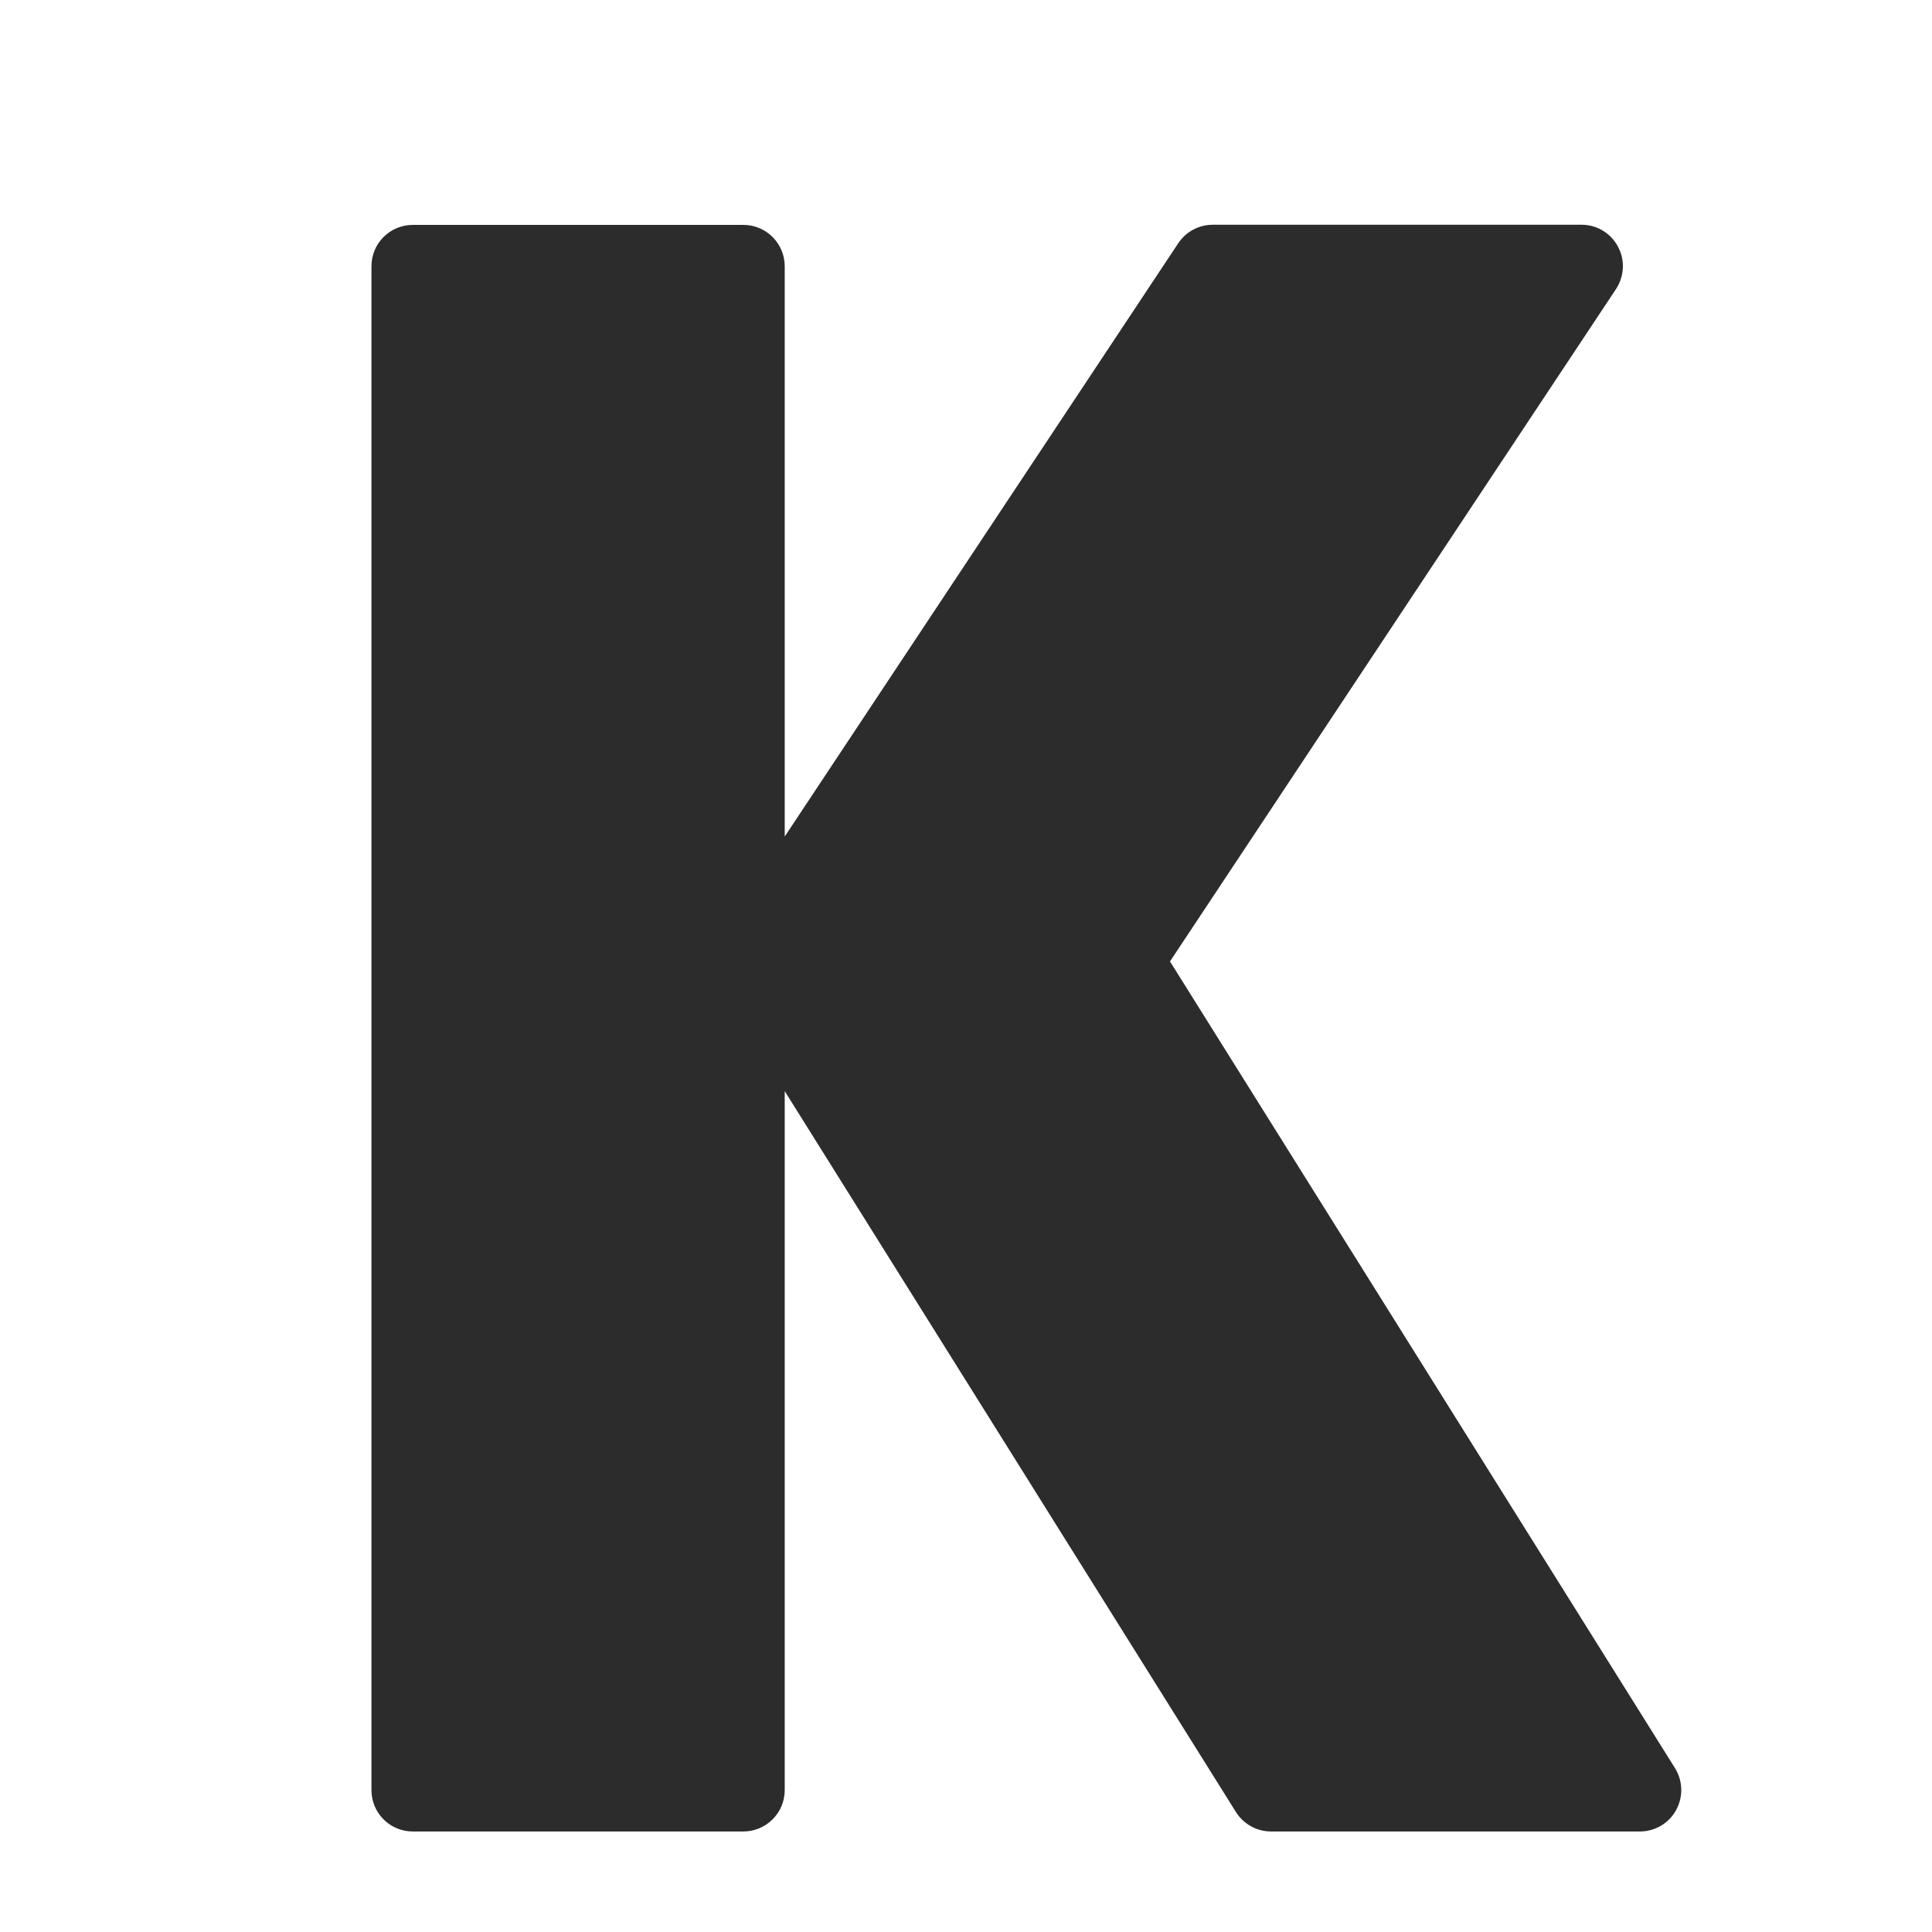
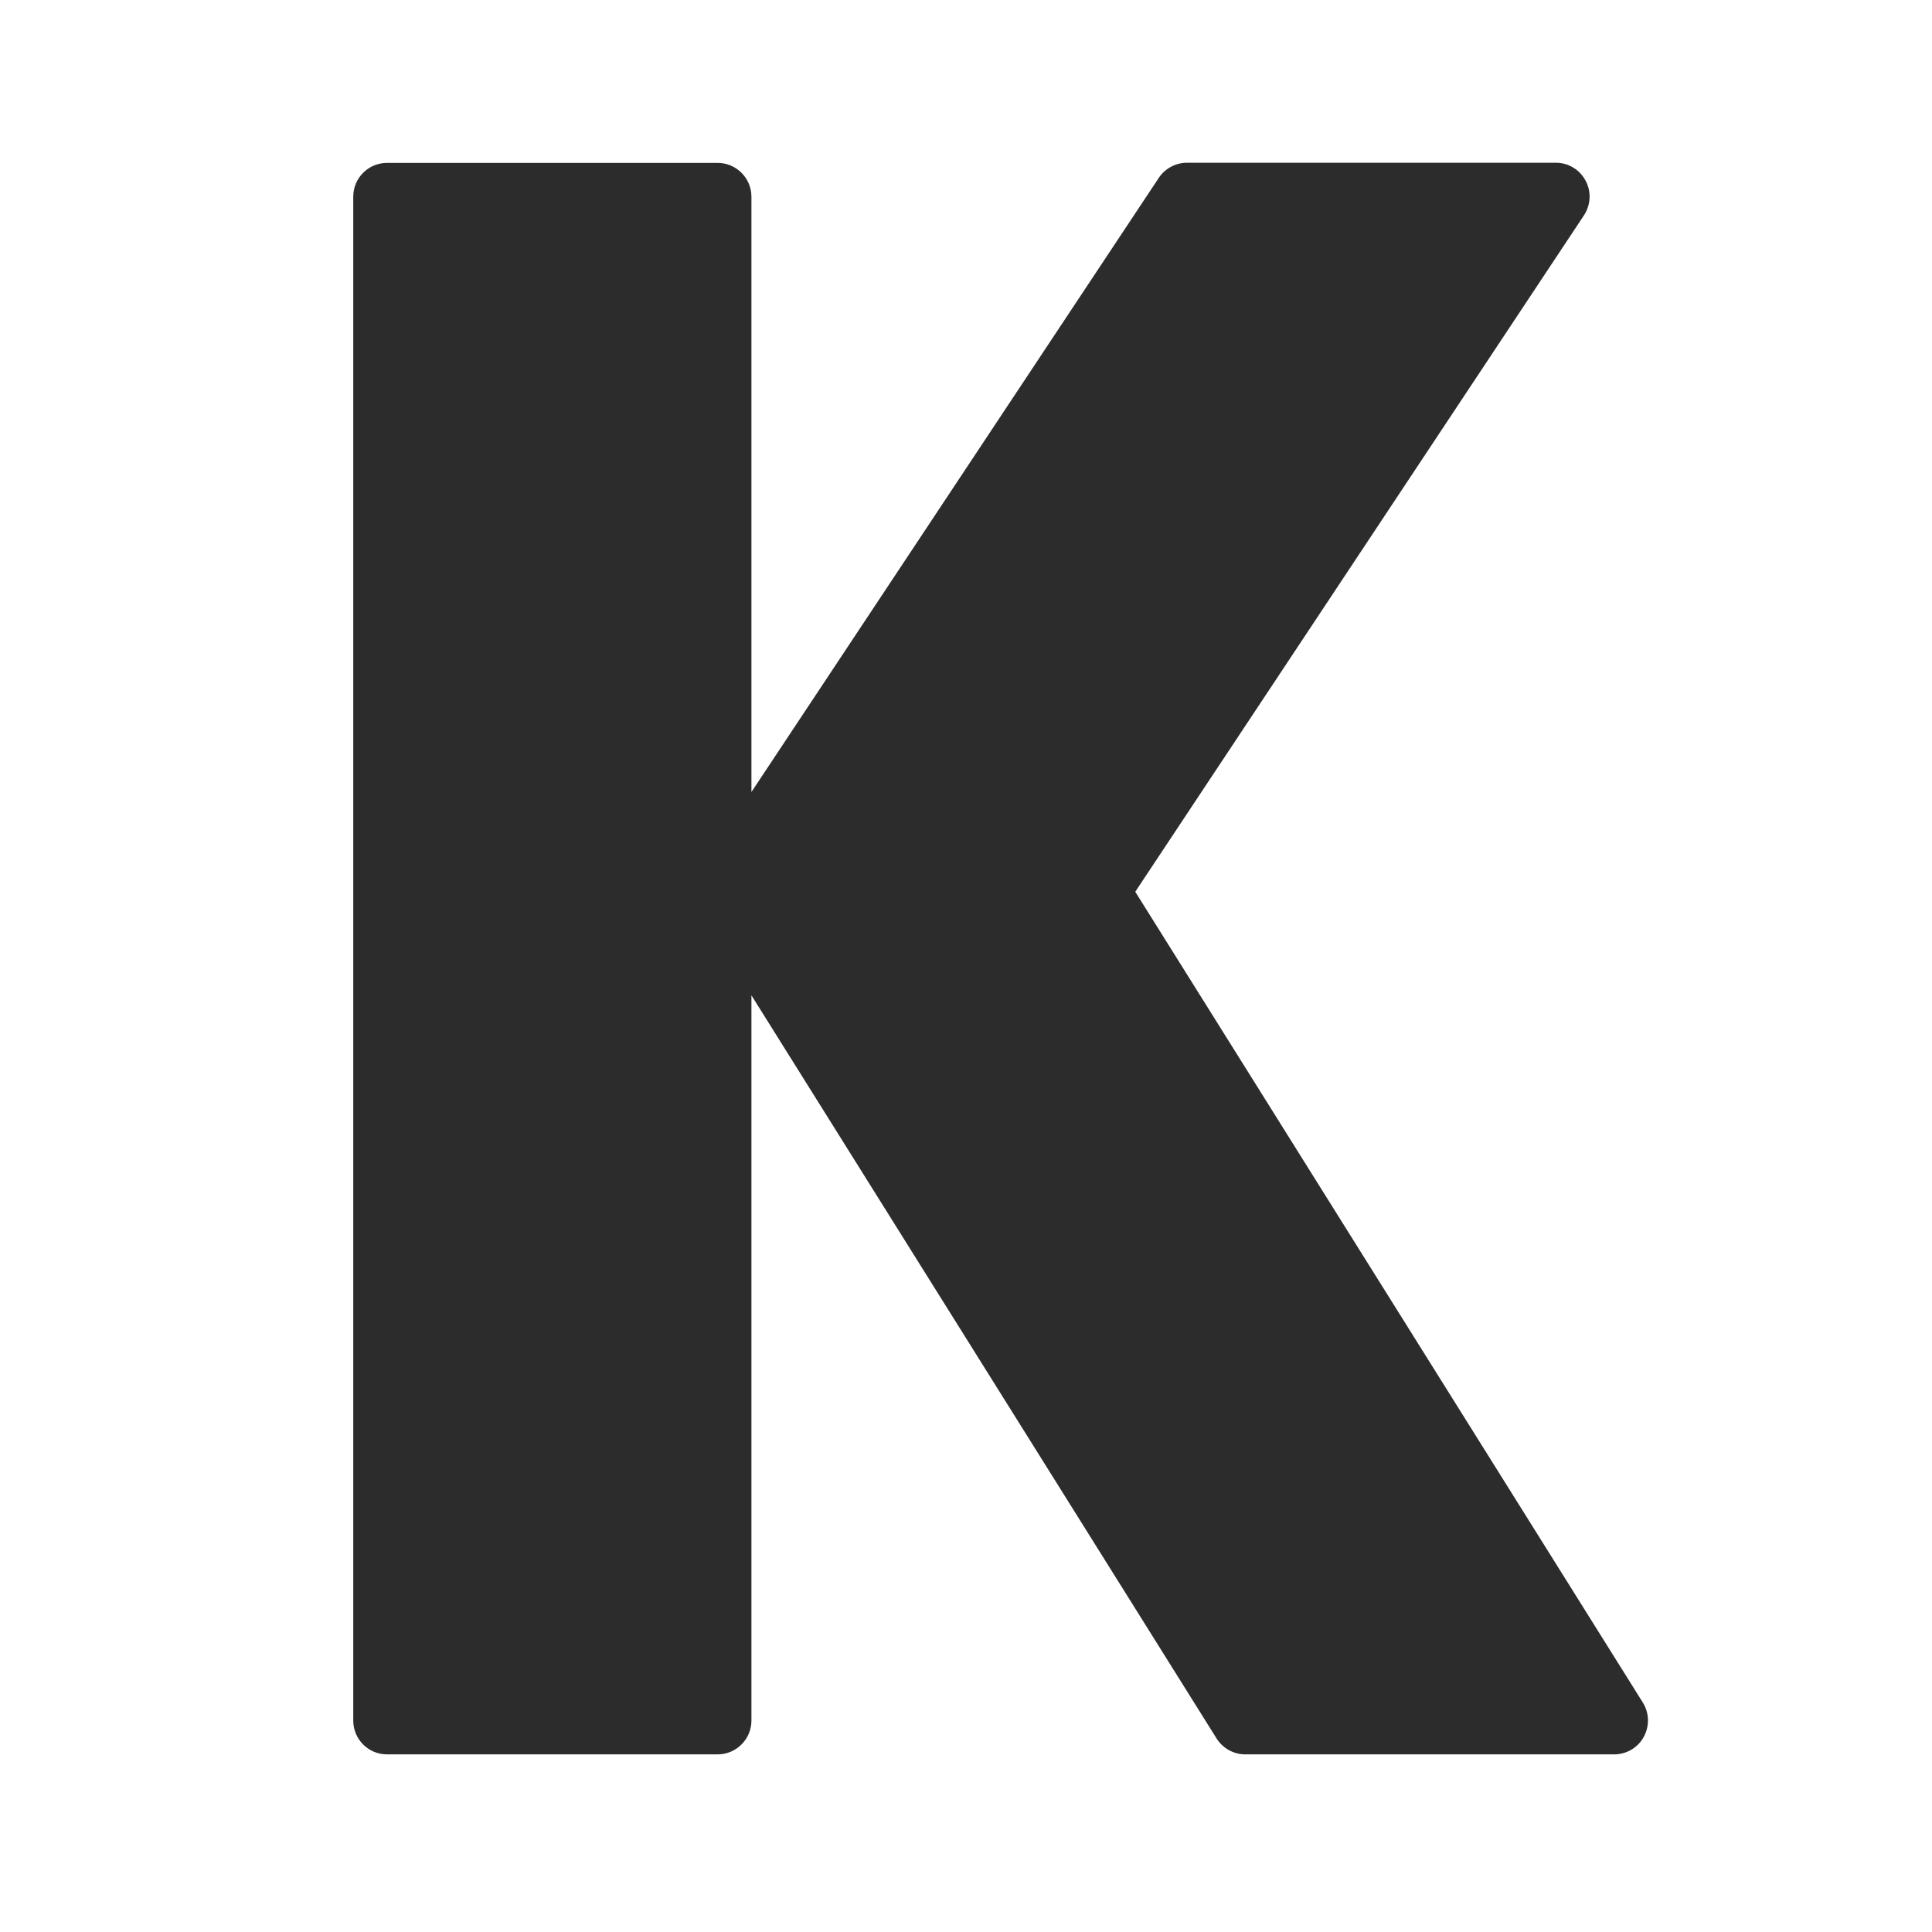
- <svg xmlns="http://www.w3.org/2000/svg" width="800px" height="800px" viewBox="0 0 128 128" aria-hidden="true" role="img" class="iconify iconify--noto" preserveAspectRatio="xMidYMid meet" fill="#2c2c2c" stroke="#2c2c2c">
-   <g id="SVGRepo_bgCarrier" stroke-width="0" />
-   <g id="SVGRepo_tracerCarrier" stroke-linecap="round" stroke-linejoin="round" />
-   <g id="SVGRepo_iconCarrier">
-     <path d="M110.55 117.41L76.92 63.69l29.73-44.82c.45-.69.5-1.57.1-2.3a2.222 2.222 0 0 0-1.97-1.18H80.34c-.74 0-1.45.38-1.86 1L51.49 57.08V17.64c0-1.24-1.01-2.24-2.24-2.24h-21.9c-1.24 0-2.24 1-2.24 2.24V118.6c0 1.24 1 2.24 2.24 2.24h21.9c1.23 0 2.24-1 2.24-2.24V70.55l30.82 49.24c.41.65 1.13 1.05 1.9 1.05h24.44c.81 0 1.57-.44 1.96-1.16c.39-.71.37-1.58-.06-2.27z" fill="#2c2c2c" />
+ <svg xmlns="http://www.w3.org/2000/svg" width="128" height="128" fill="#000000" preserveAspectRatio="xMidYMid meet" class="iconify iconify--noto" role="img" aria-hidden="true">
+   <g>
+     <g stroke-width="0" id="SVGRepo_bgCarrier" />
+     <g stroke-linejoin="round" stroke-linecap="round" id="SVGRepo_tracerCarrier" />
+     <g id="SVGRepo_iconCarrier">
+       <path id="svg_1" fill="#2c2c2c" d="m108.844,112.802l-33.63,-53.72l29.73,-44.82c0.45,-0.69 0.5,-1.57 0.1,-2.3a2.222,2.222 0 0 0 -1.97,-1.18l-24.44,0c-0.74,0 -1.45,0.38 -1.86,1l-26.99,40.69l0,-39.44c0,-1.24 -1.01,-2.24 -2.24,-2.24l-21.9,0c-1.24,0 -2.24,1 -2.24,2.24l0,100.96c0,1.24 1,2.24 2.24,2.24l21.9,0c1.23,0 2.24,-1 2.24,-2.24l0,-48.05l30.82,49.24c0.41,0.65 1.13,1.05 1.9,1.05l24.44,0c0.81,0 1.57,-0.44 1.96,-1.16c0.39,-0.71 0.37,-1.58 -0.06,-2.27z" />
+     </g>
  </g>
</svg>
